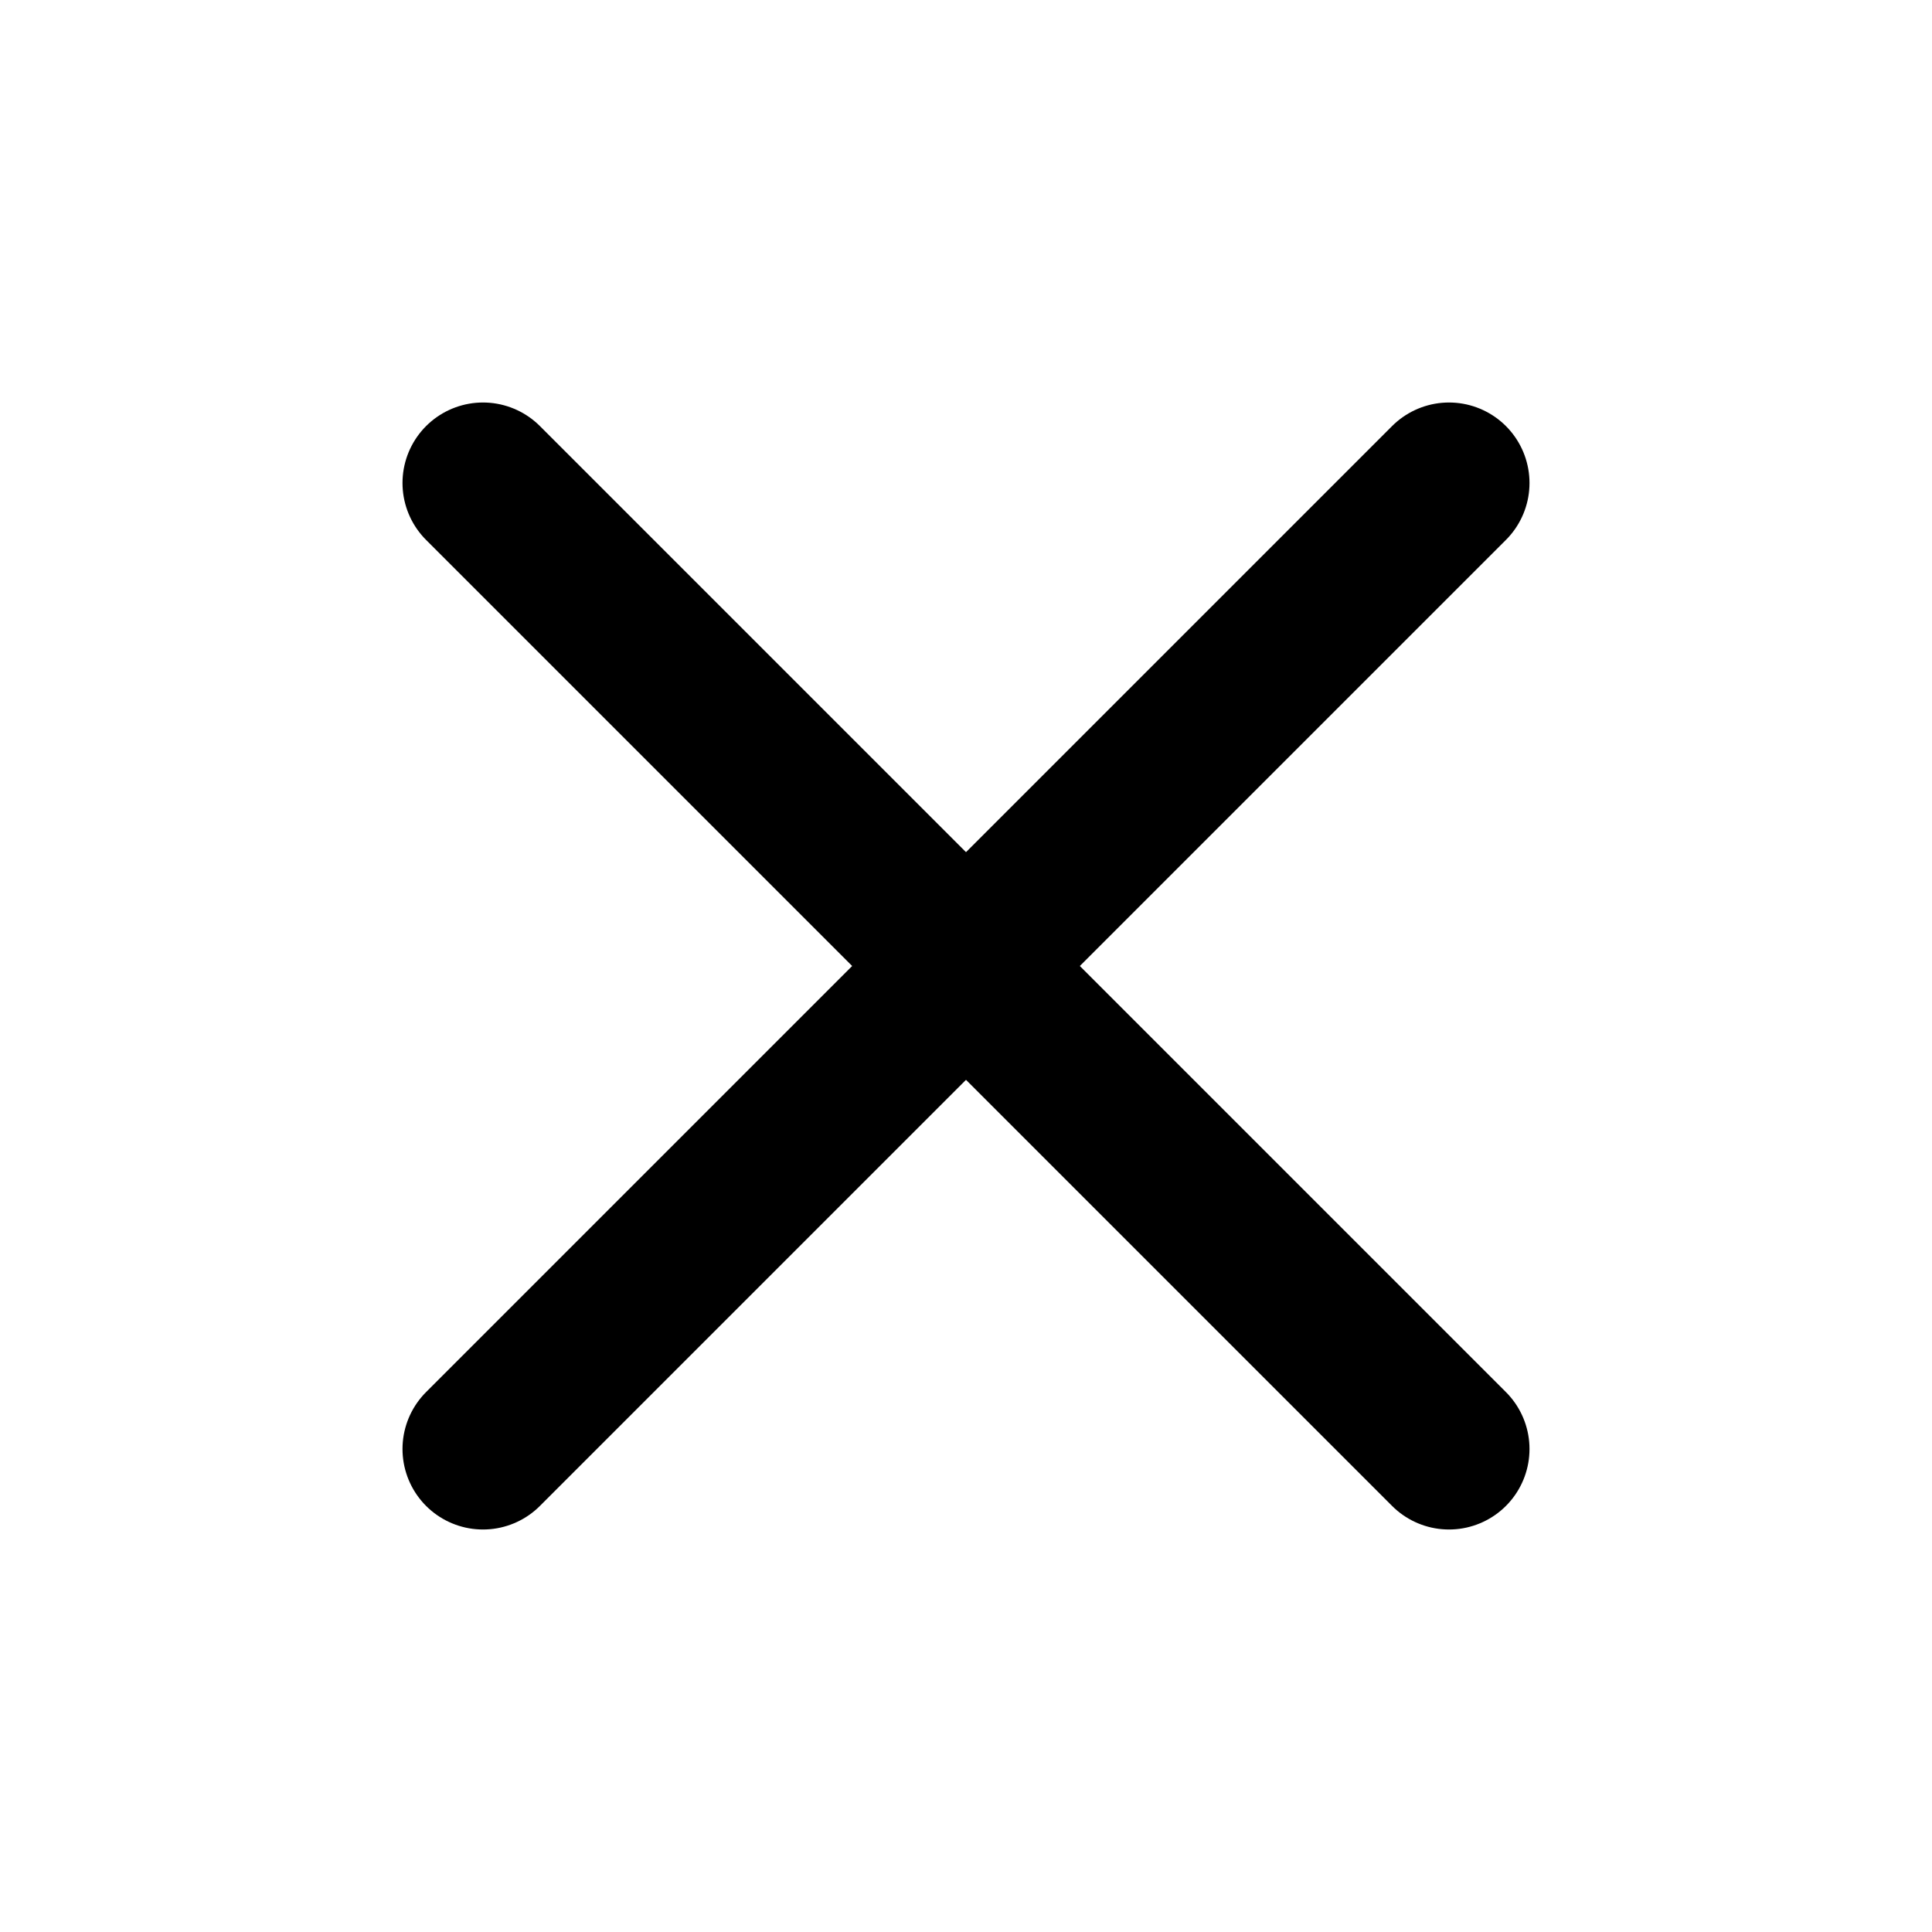
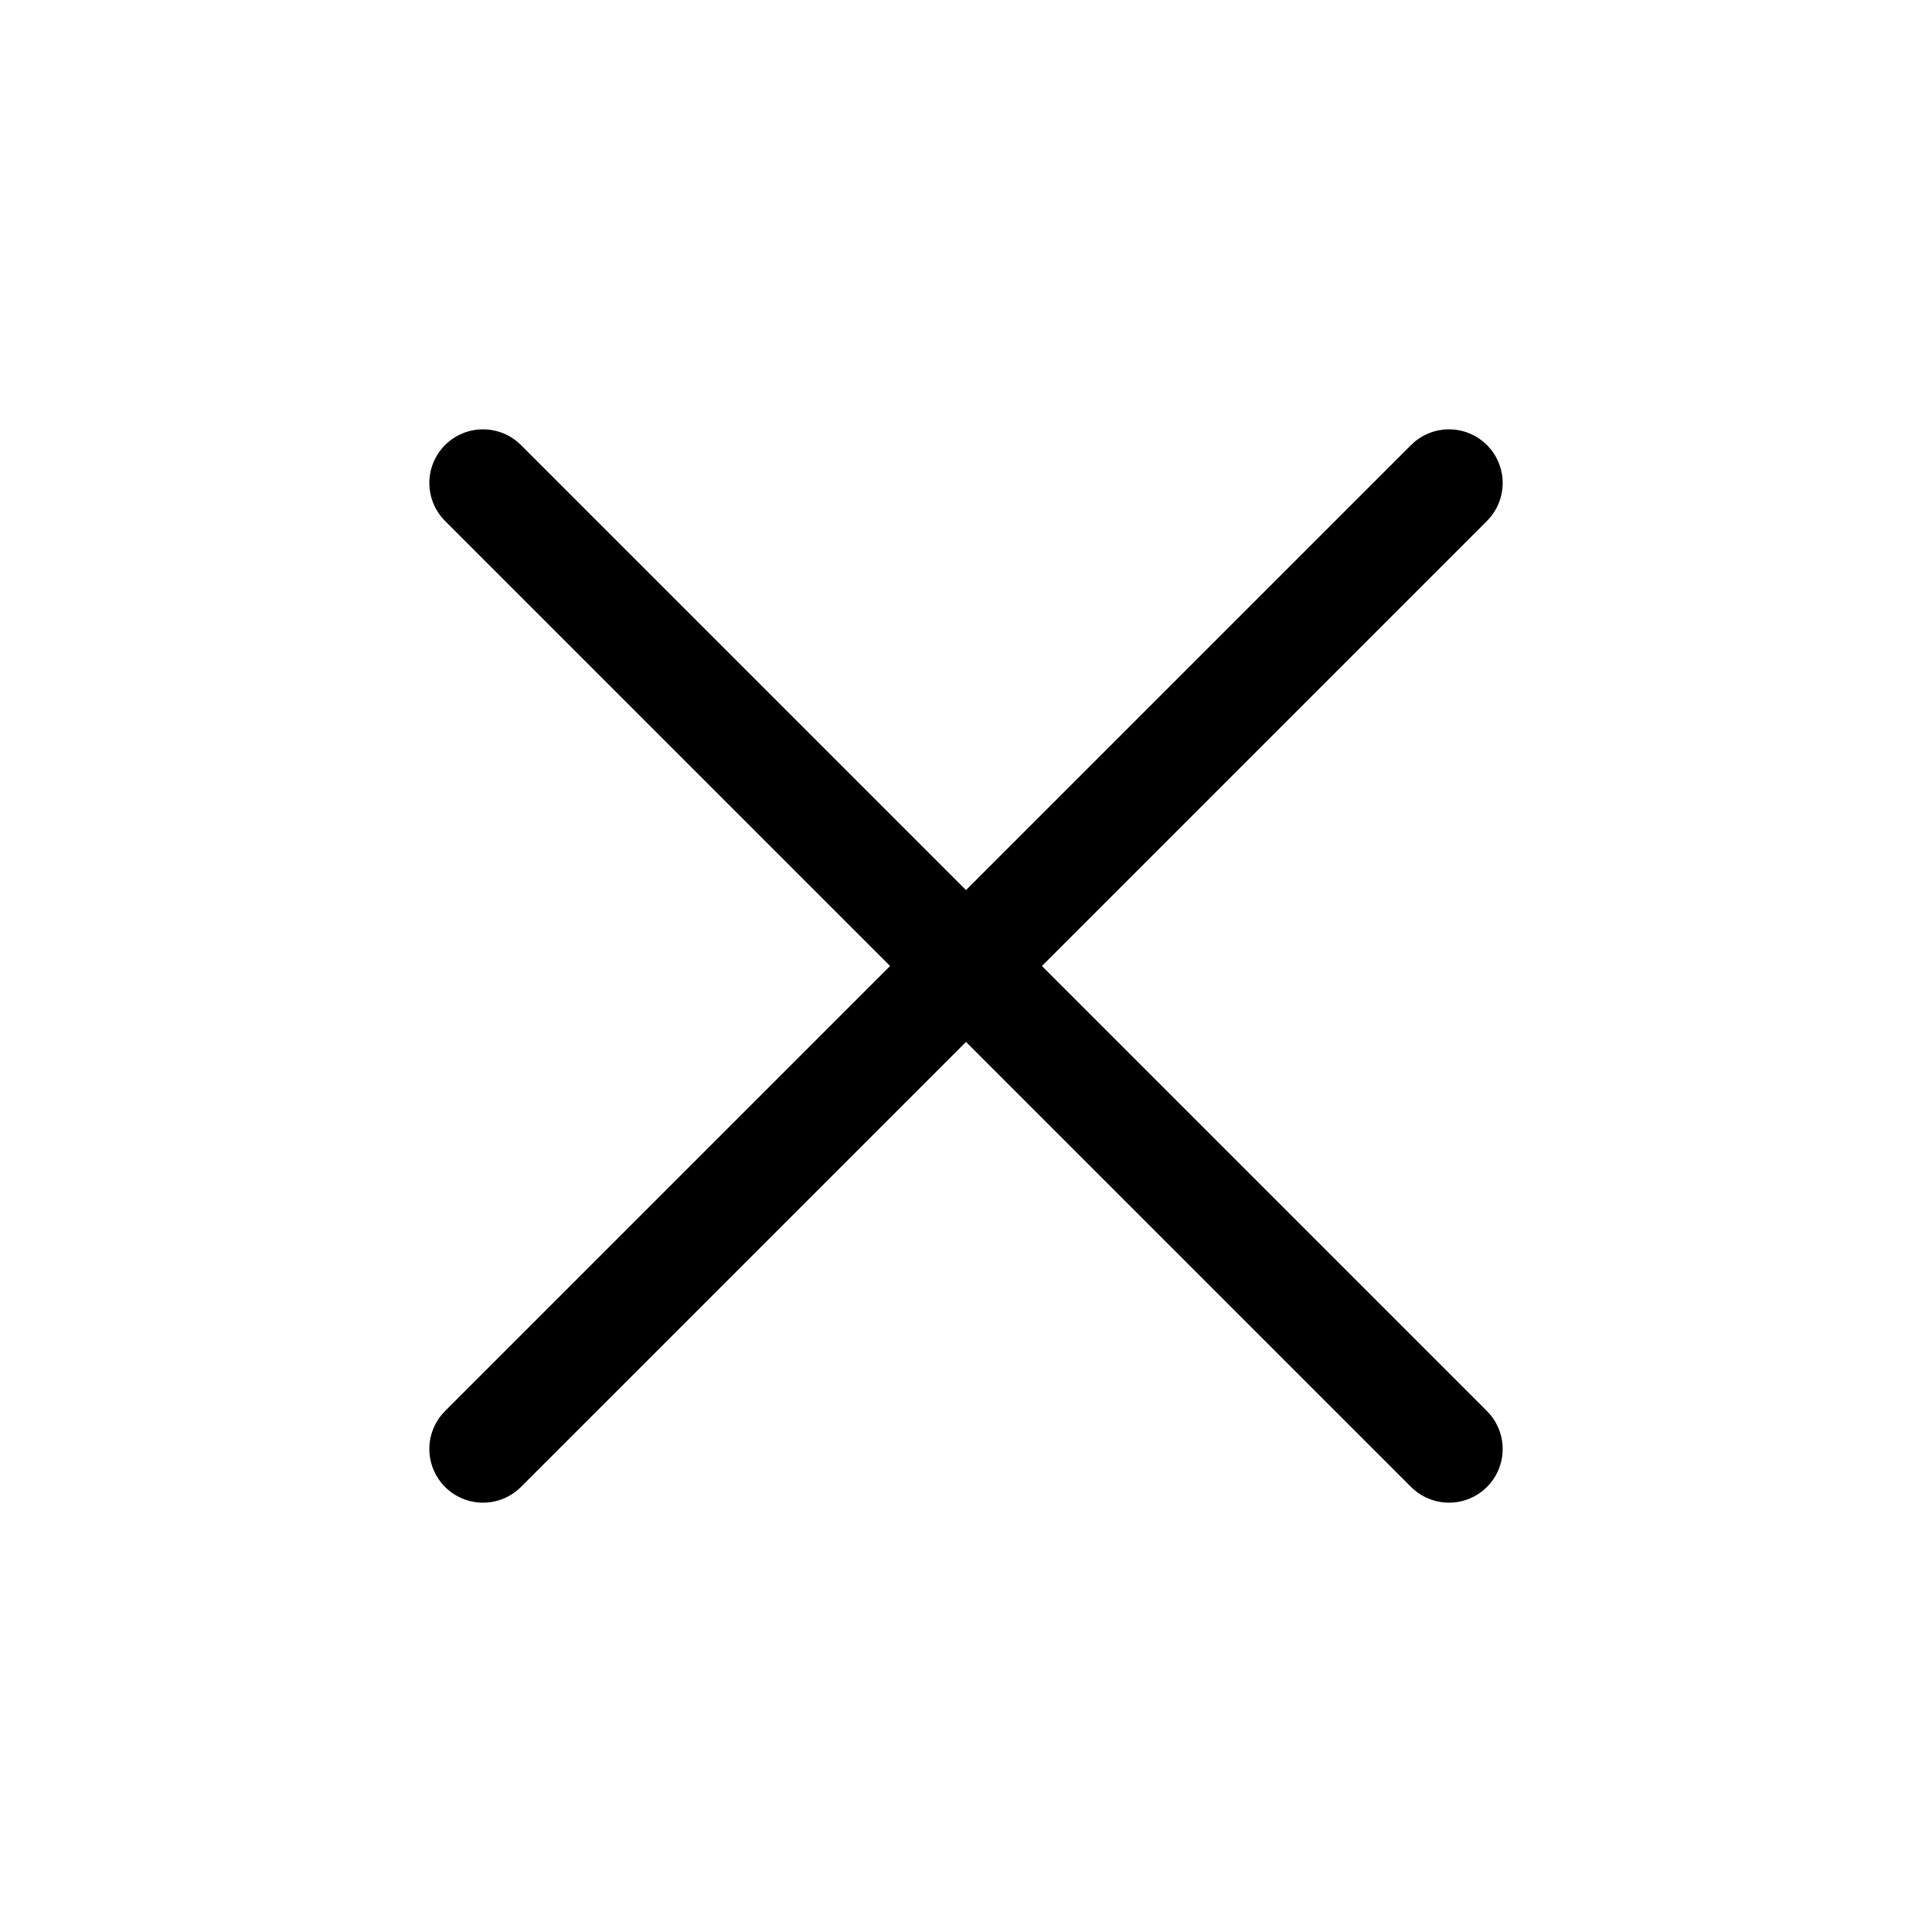
- <svg xmlns="http://www.w3.org/2000/svg" width="24" height="24" viewBox="0 0 24 24" fill="none">
-   <path d="M18 6L6 18" stroke="black" stroke-width="2" stroke-linecap="round" stroke-linejoin="round" />
-   <path d="M6 6L18 18" stroke="black" stroke-width="2" stroke-linecap="round" stroke-linejoin="round" />
+ <svg xmlns="http://www.w3.org/2000/svg" width="18" height="18" viewBox="0 0 18 18" fill="none">
+   <path d="M13.5 4.5L4.5 13.5" stroke="black" stroke-linecap="round" stroke-linejoin="round" />
+   <path d="M4.5 4.5L13.5 13.5" stroke="black" stroke-linecap="round" stroke-linejoin="round" />
</svg>
